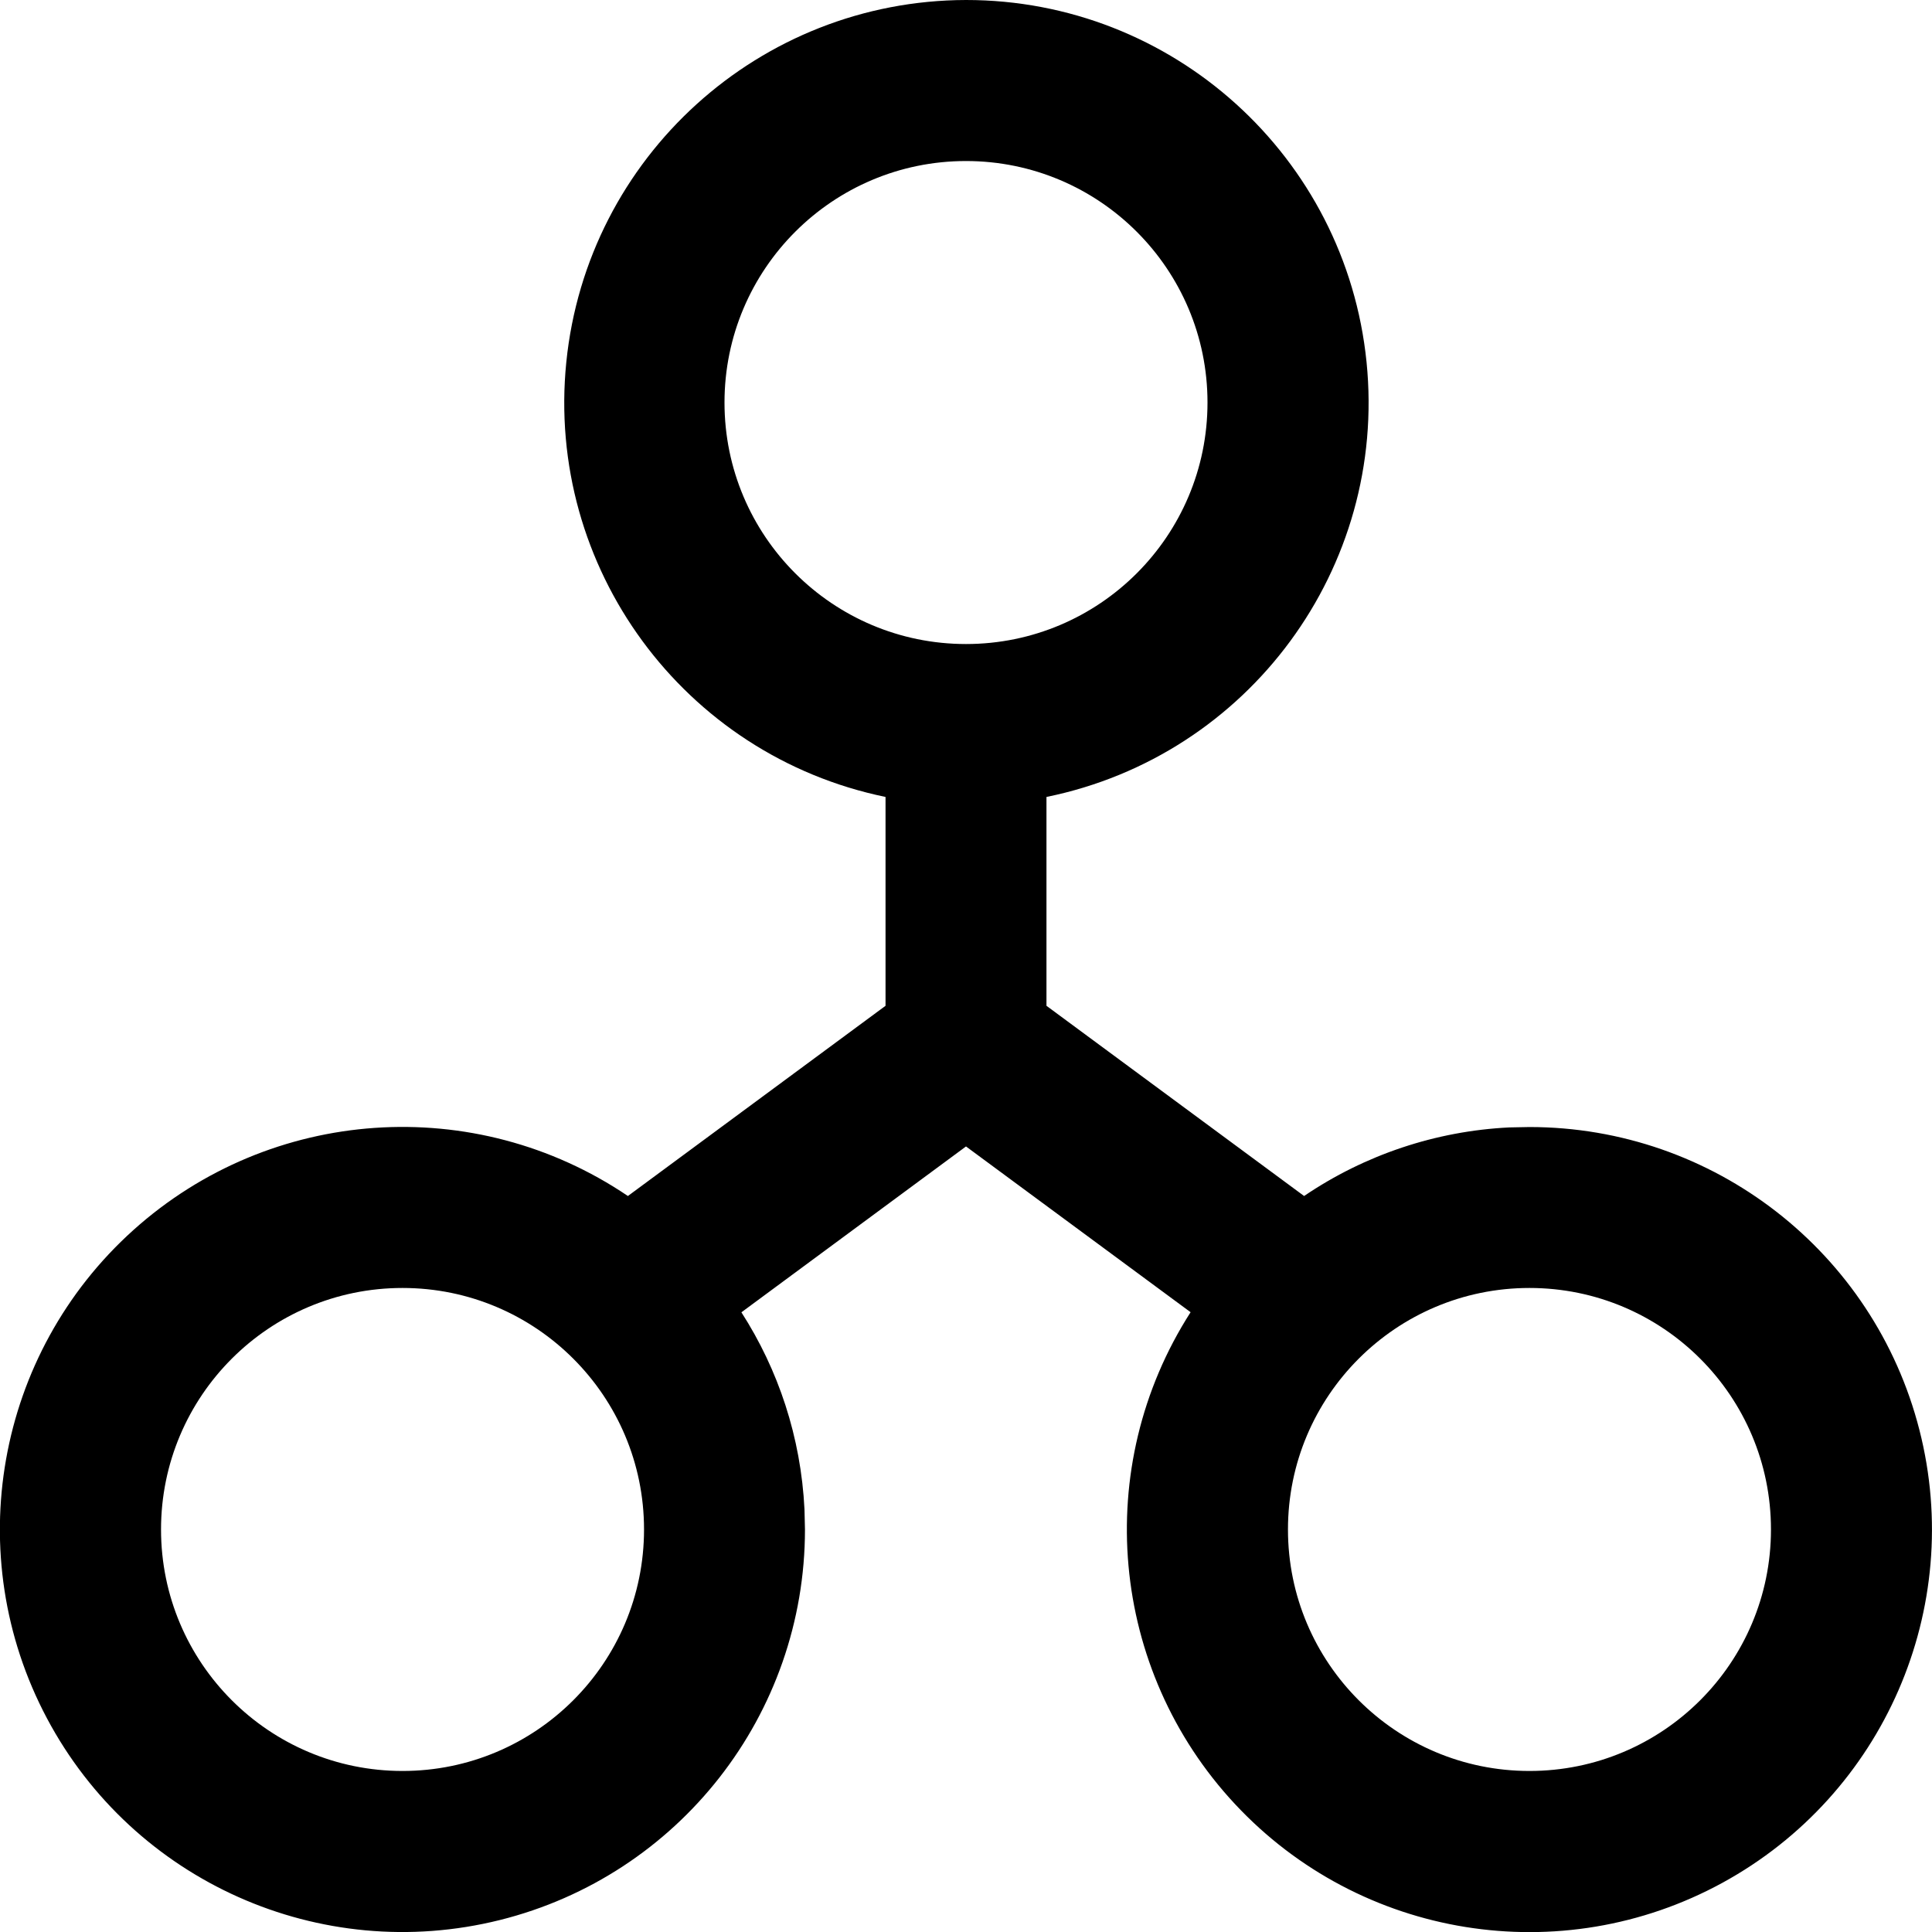
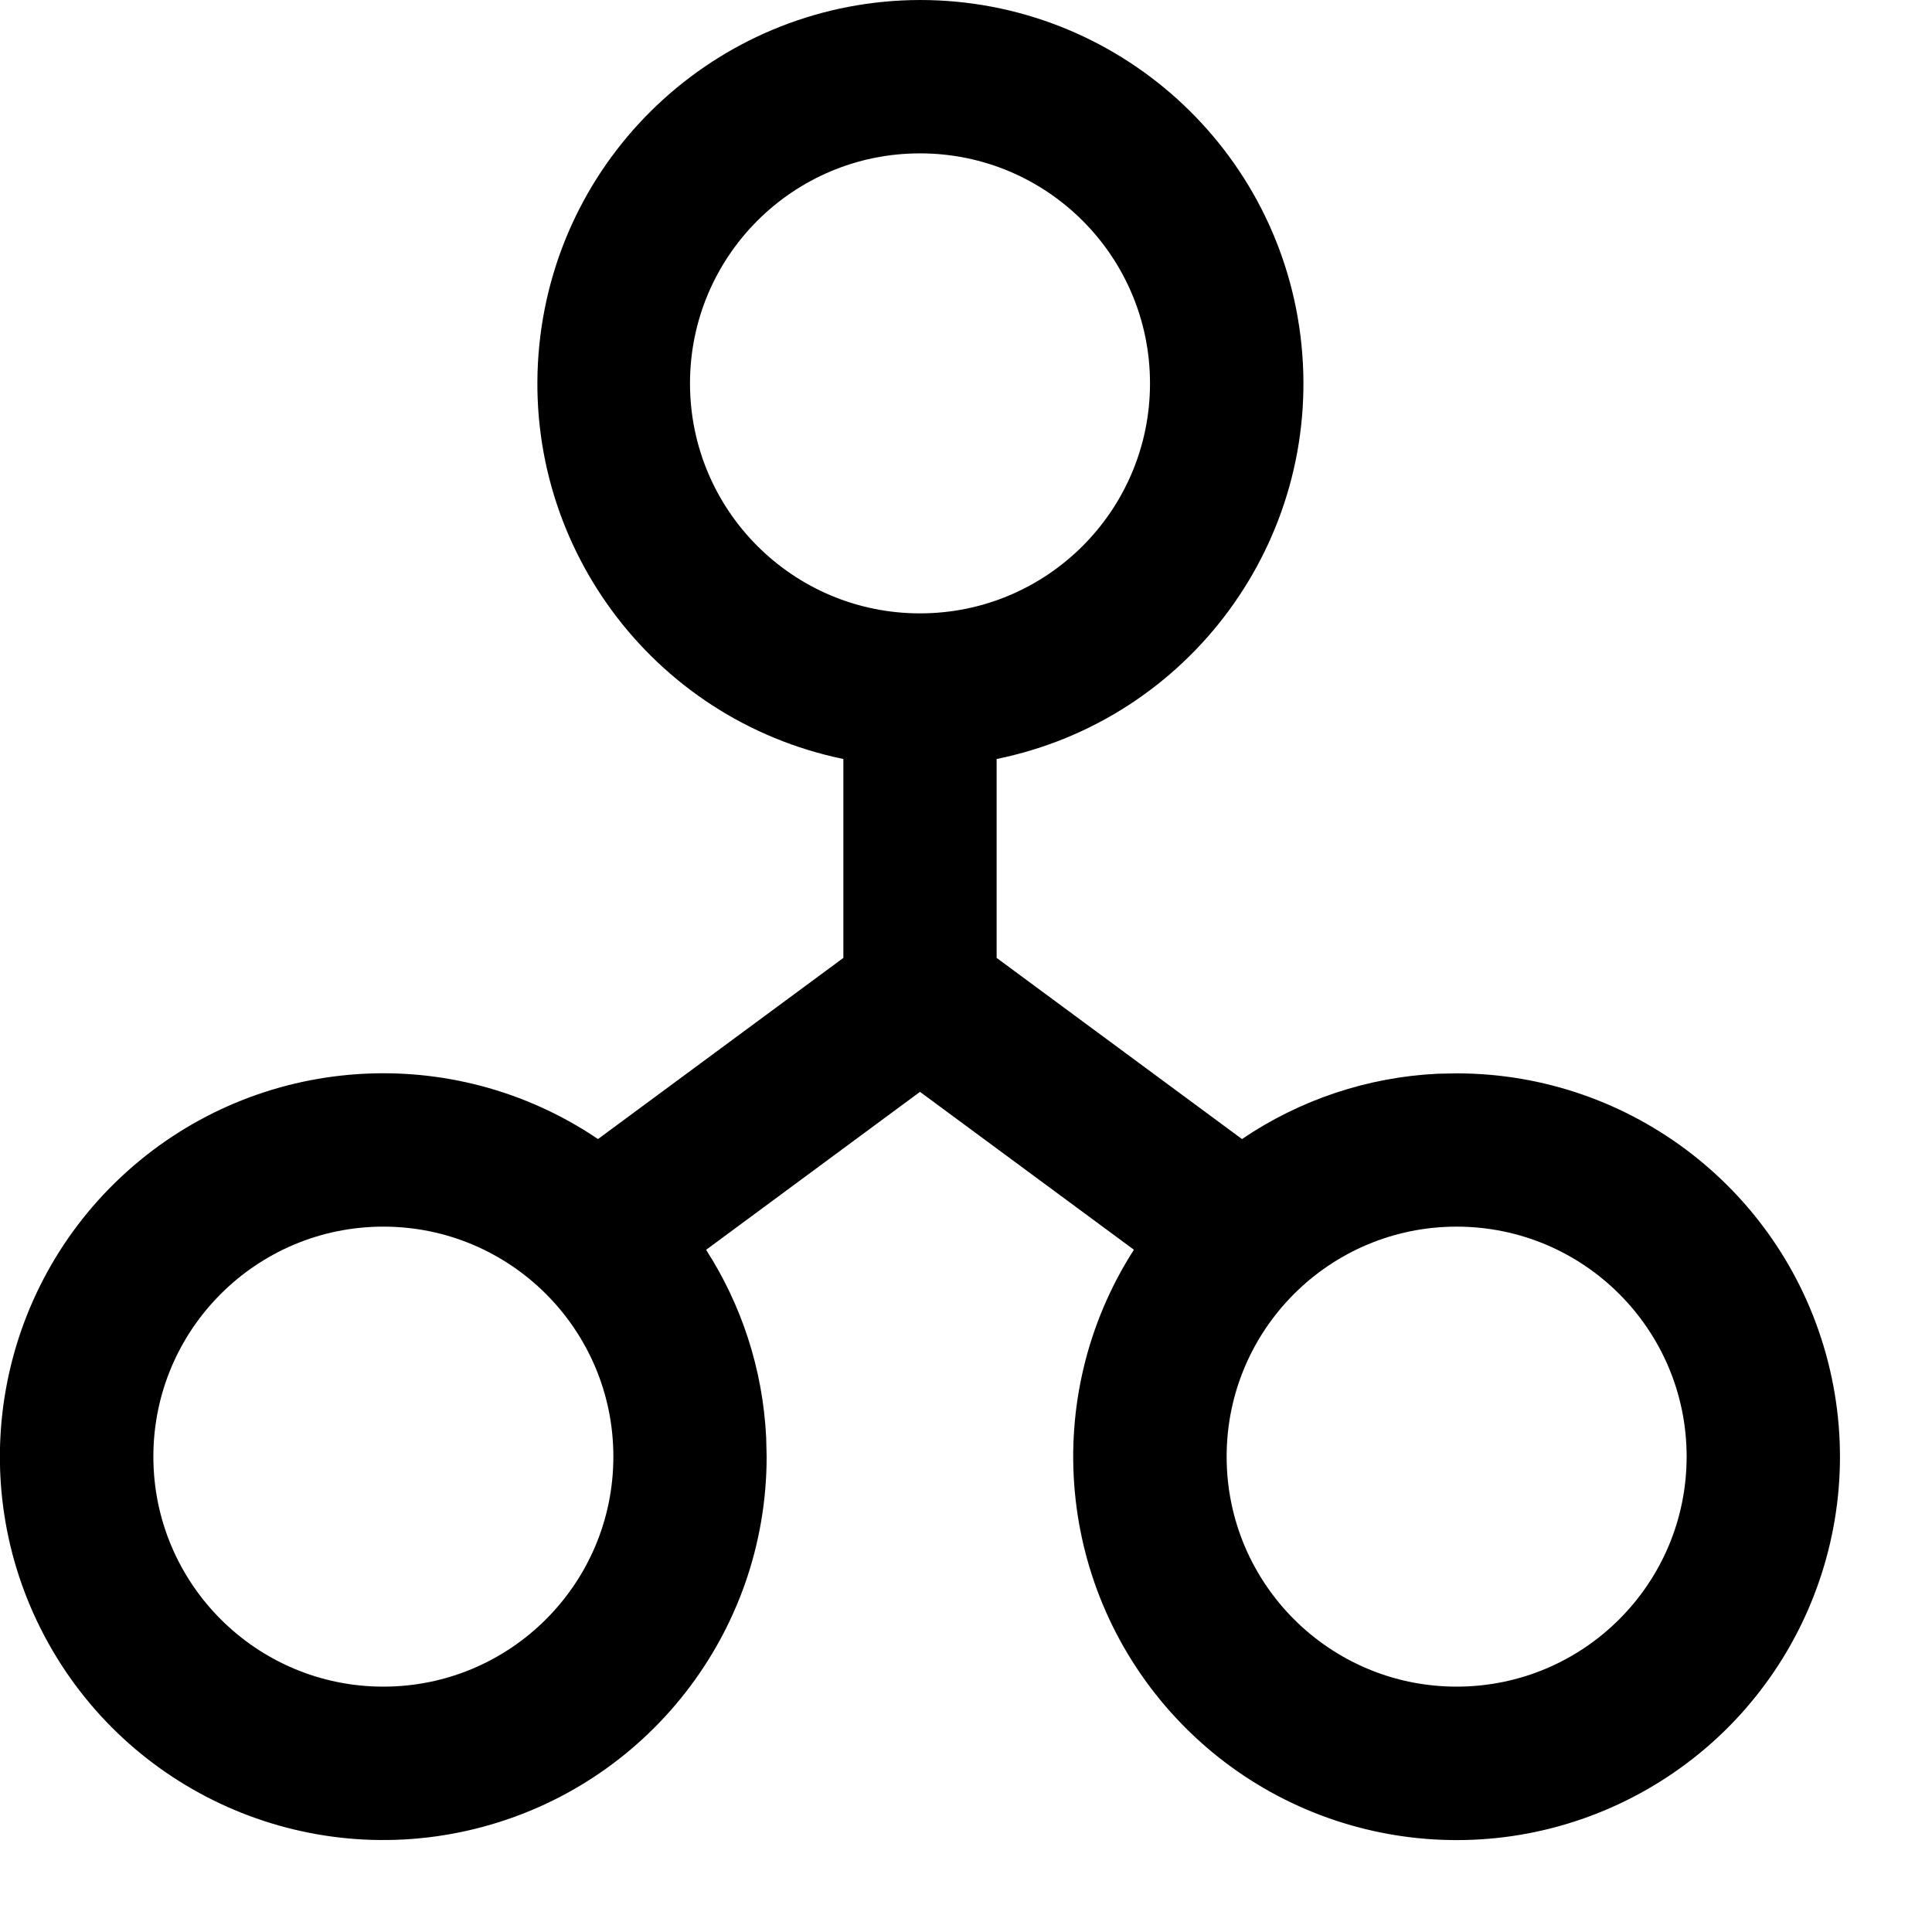
- <svg viewBox="0 0 20 20">
+ <svg viewBox="0 0 21 21">
  <path d="M10 0a4.167 4.167 0 0 1 .833 8.25v2.162l2.667 1.969a4.144 4.144 0 0 1 2.125-.71l.208-.004a4.167 4.167 0 1 1-3.508 1.917L10 11.868l-2.325 1.717c.382.594.616 1.291.653 2.04l.005.208A4.167 4.167 0 1 1 6.5 12.381l2.667-1.969V8.25A4.168 4.168 0 0 1 10 0zM4.167 13.333a2.5 2.5 0 1 0 0 5 2.5 2.5 0 0 0 0-5zm11.666 0a2.5 2.5 0 1 0 0 5 2.5 2.5 0 0 0 0-5zM10 1.667a2.5 2.5 0 1 0 0 5 2.5 2.5 0 0 0 0-5z" />
</svg>
